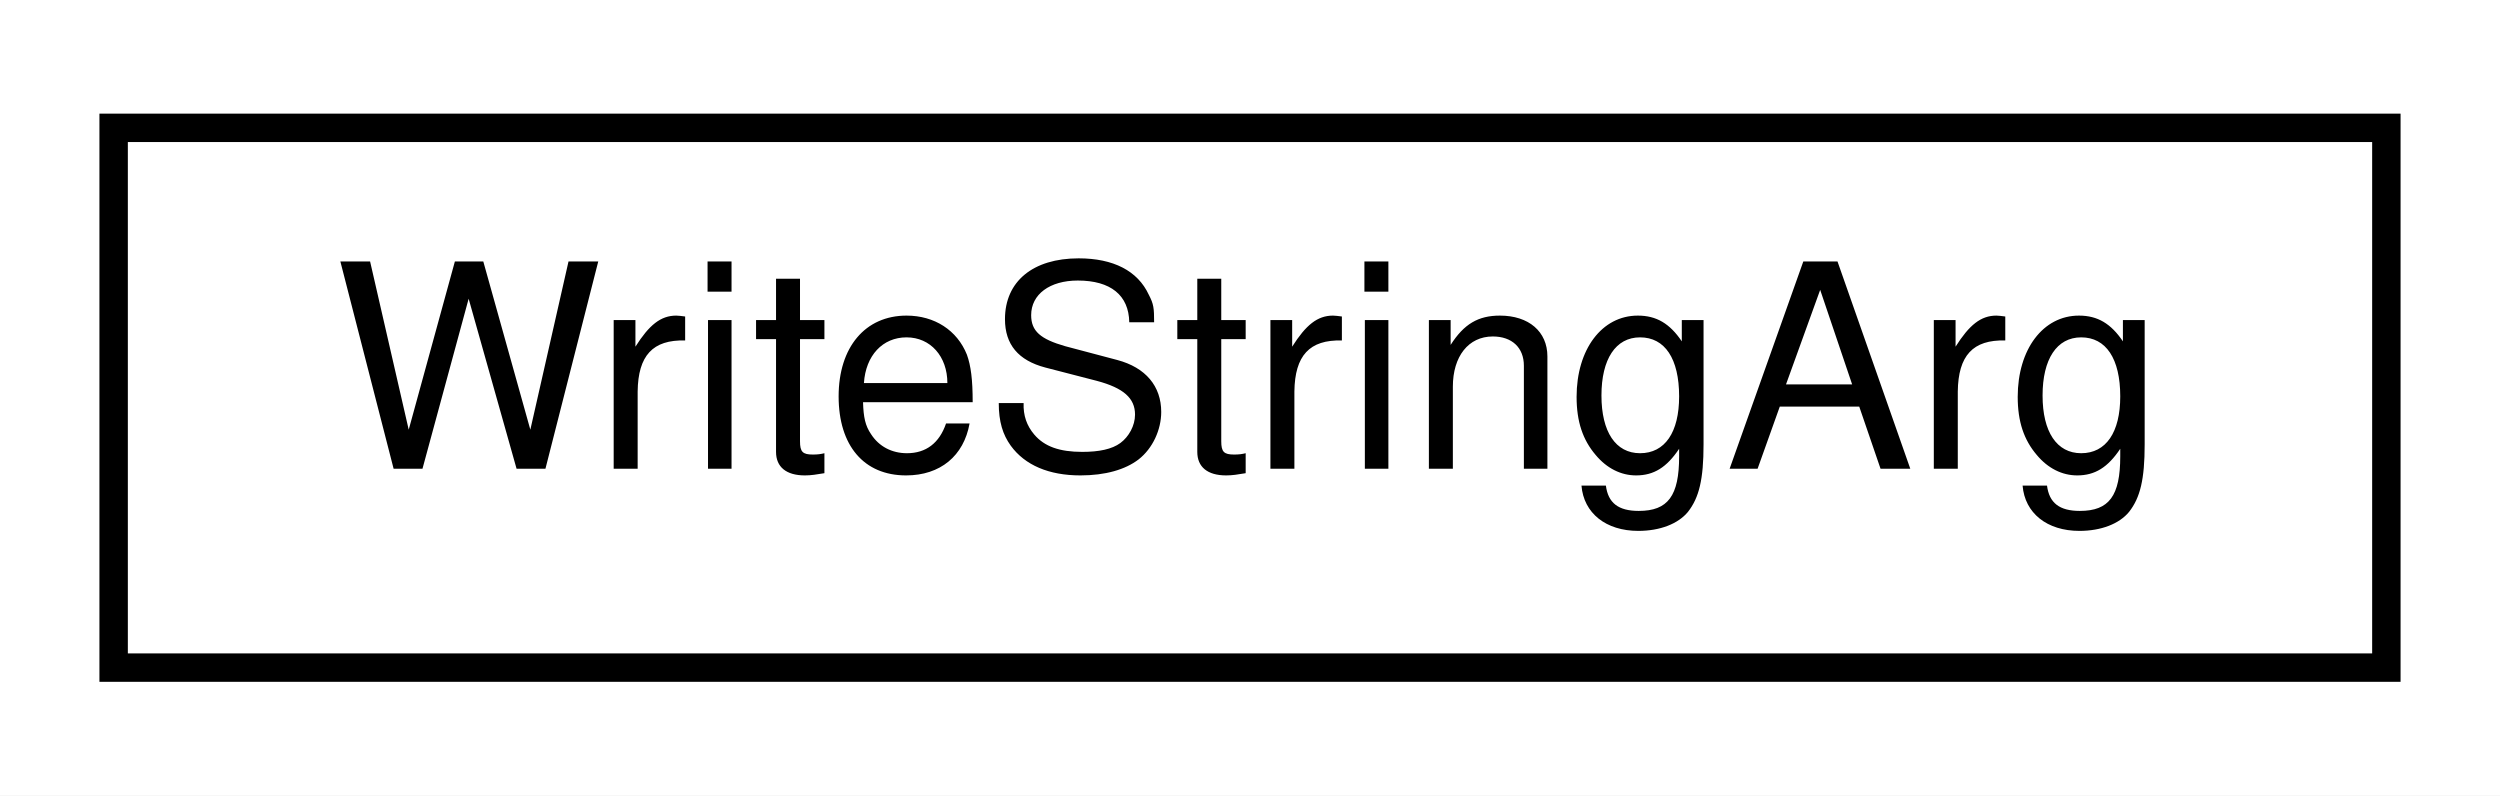
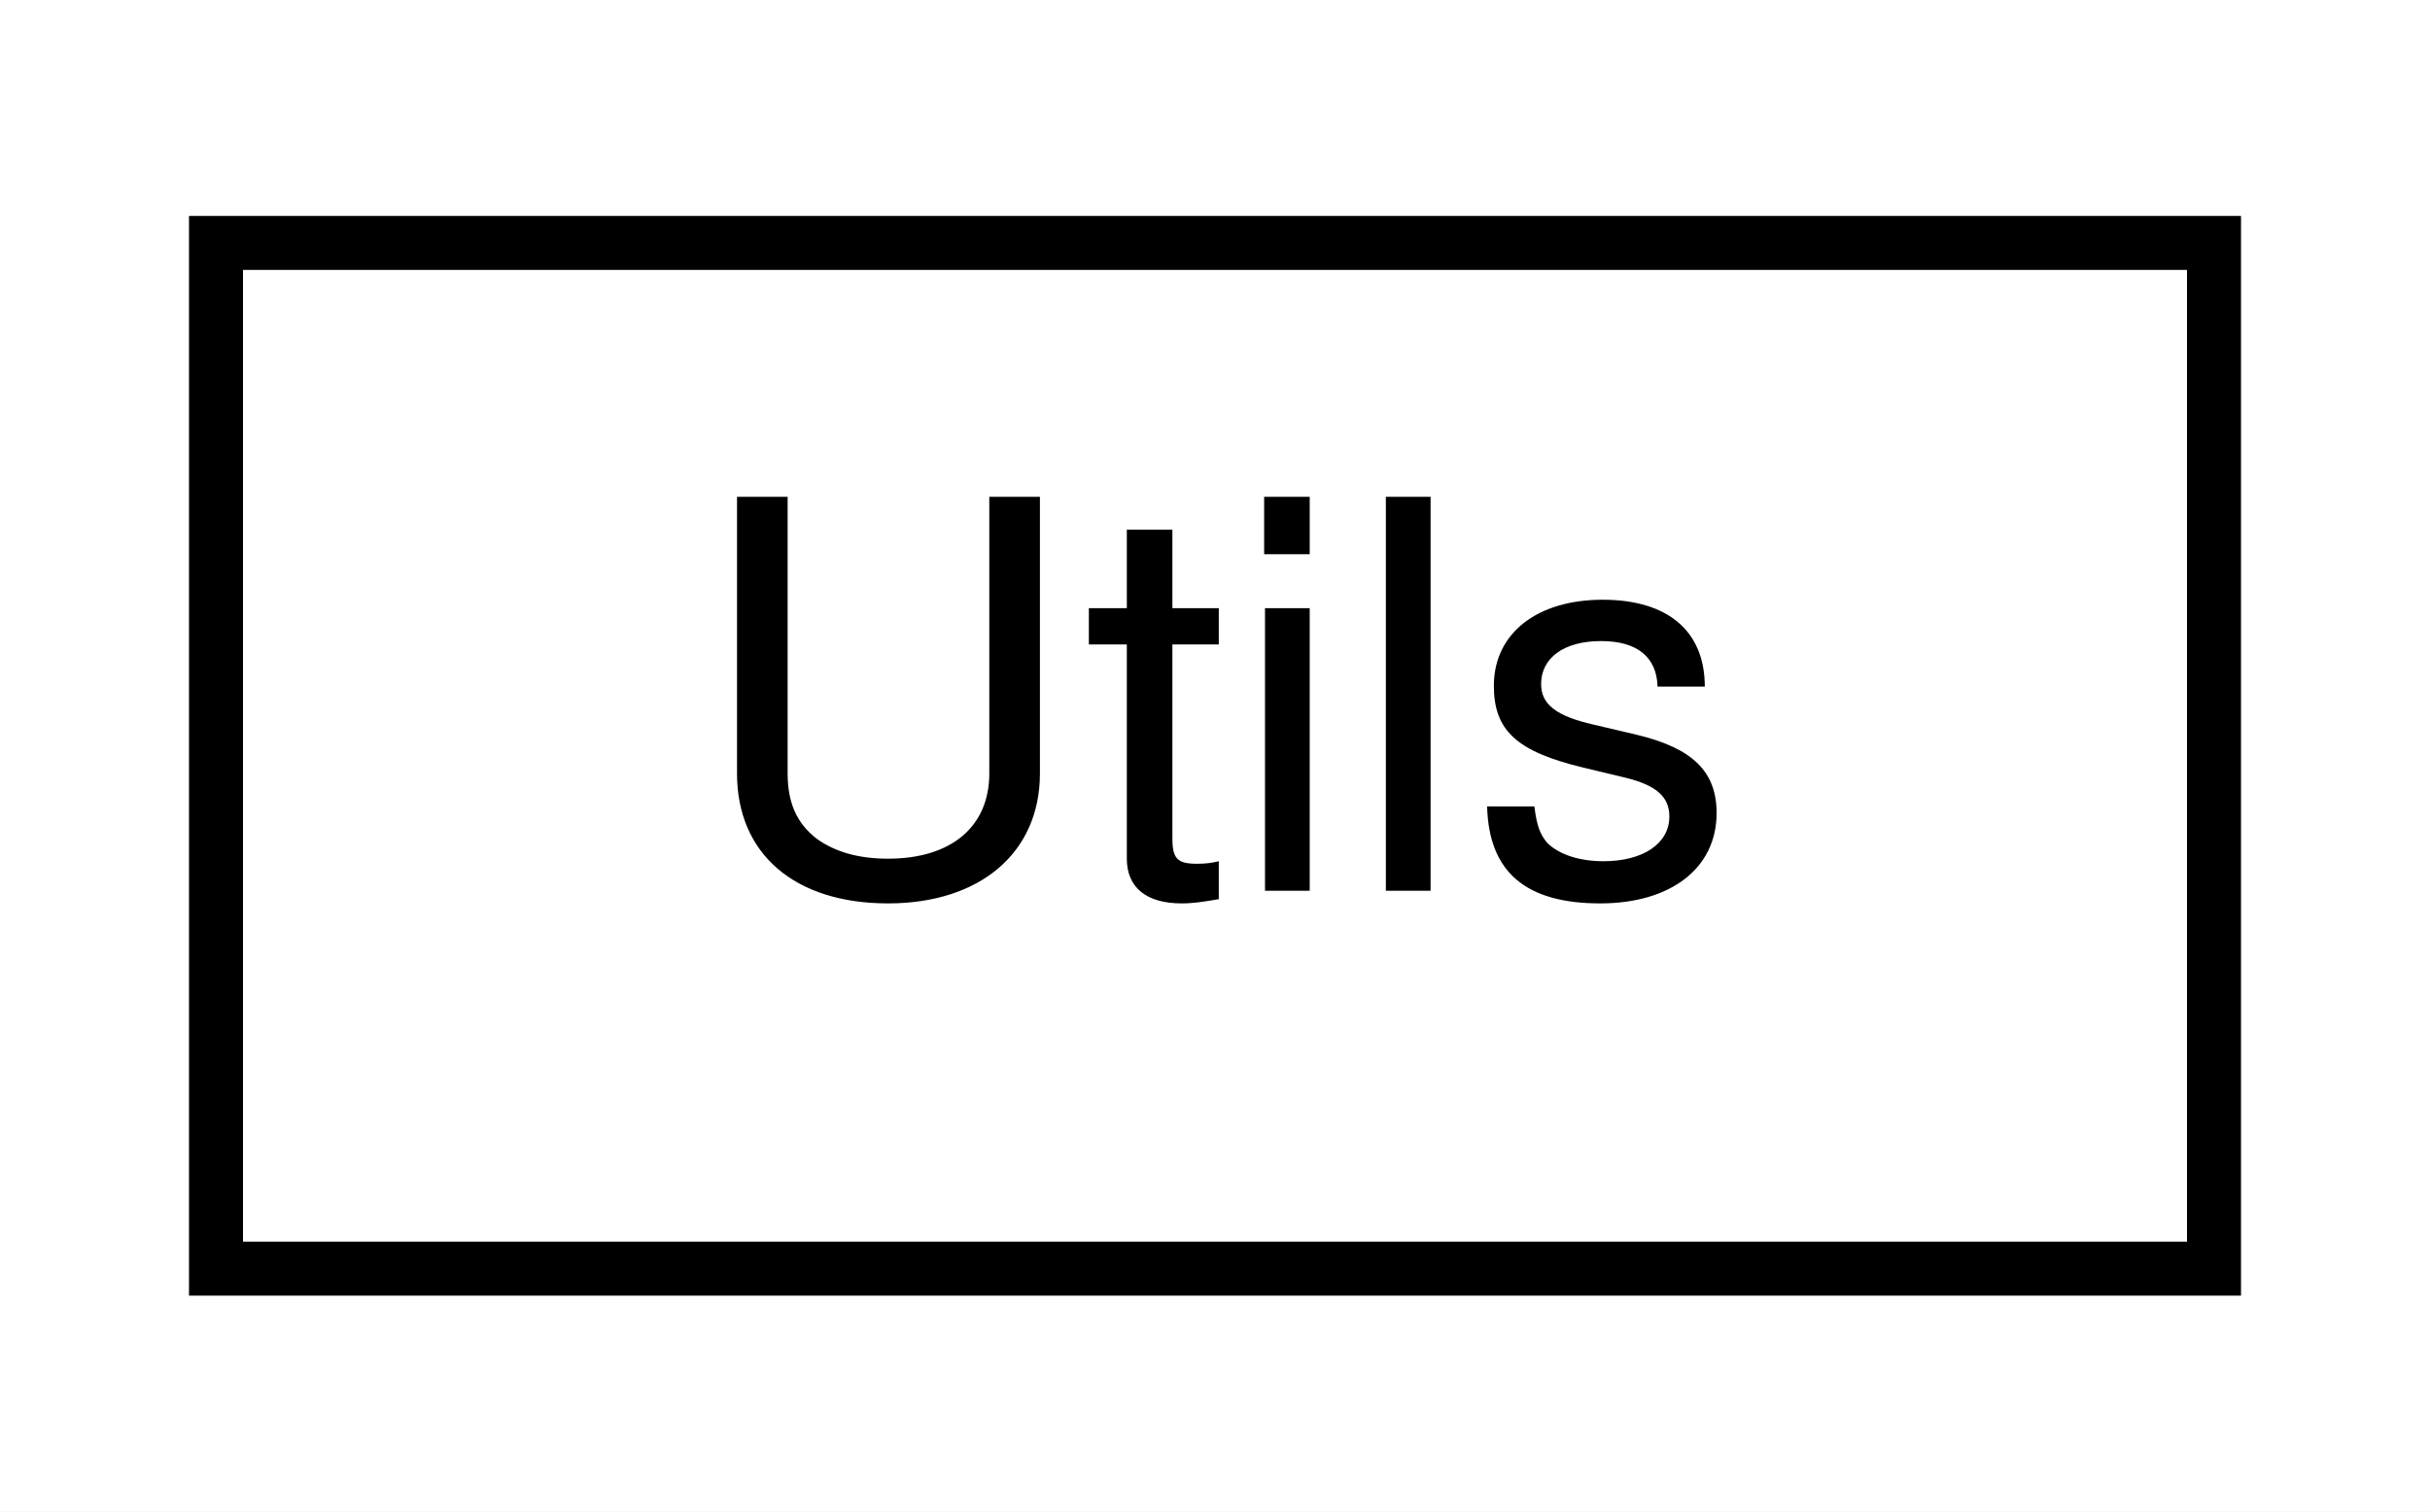
- <svg xmlns="http://www.w3.org/2000/svg" xmlns:xlink="http://www.w3.org/1999/xlink" width="88pt" height="28pt" viewBox="0.00 0.00 88.00 28.00">
+ <svg xmlns="http://www.w3.org/2000/svg" xmlns:xlink="http://www.w3.org/1999/xlink" width="45pt" height="28pt" viewBox="0.00 0.00 45.00 28.00">
  <g id="graph0" class="graph" transform="scale(1 1) rotate(0) translate(4 24)">
-     <polygon fill="#ffffff" stroke="transparent" points="-4,4 -4,-24 84,-24 84,4 -4,4" />
+     <polygon fill="#ffffff" stroke="transparent" points="-4,4 -4,-24 41,-24 41,4 -4,4" />
    <g id="node1" class="node">
      <g id="a_node1">
-         <a xlink:href="struct_write_string_arg.html" target="_top" xlink:title="WriteStringArg">
-           <polygon fill="#ffffff" stroke="#000000" points="0,-.5 0,-19.5 80,-19.5 80,-.5 0,-.5" />
-           <text text-anchor="middle" x="40" y="-7.5" font-family="Helvetica,sans-Serif" font-size="10.00" fill="#000000">WriteStringArg</text>
+         <a xlink:href="struct_utils.html" target="_top" xlink:title="Utils">
+           <polygon fill="#ffffff" stroke="#000000" points="0,-.5 0,-19.5 37,-19.5 37,-.5 0,-.5" />
+           <text text-anchor="middle" x="18.5" y="-7.5" font-family="Helvetica,sans-Serif" font-size="10.00" fill="#000000">Utils</text>
        </a>
      </g>
    </g>
  </g>
</svg>
